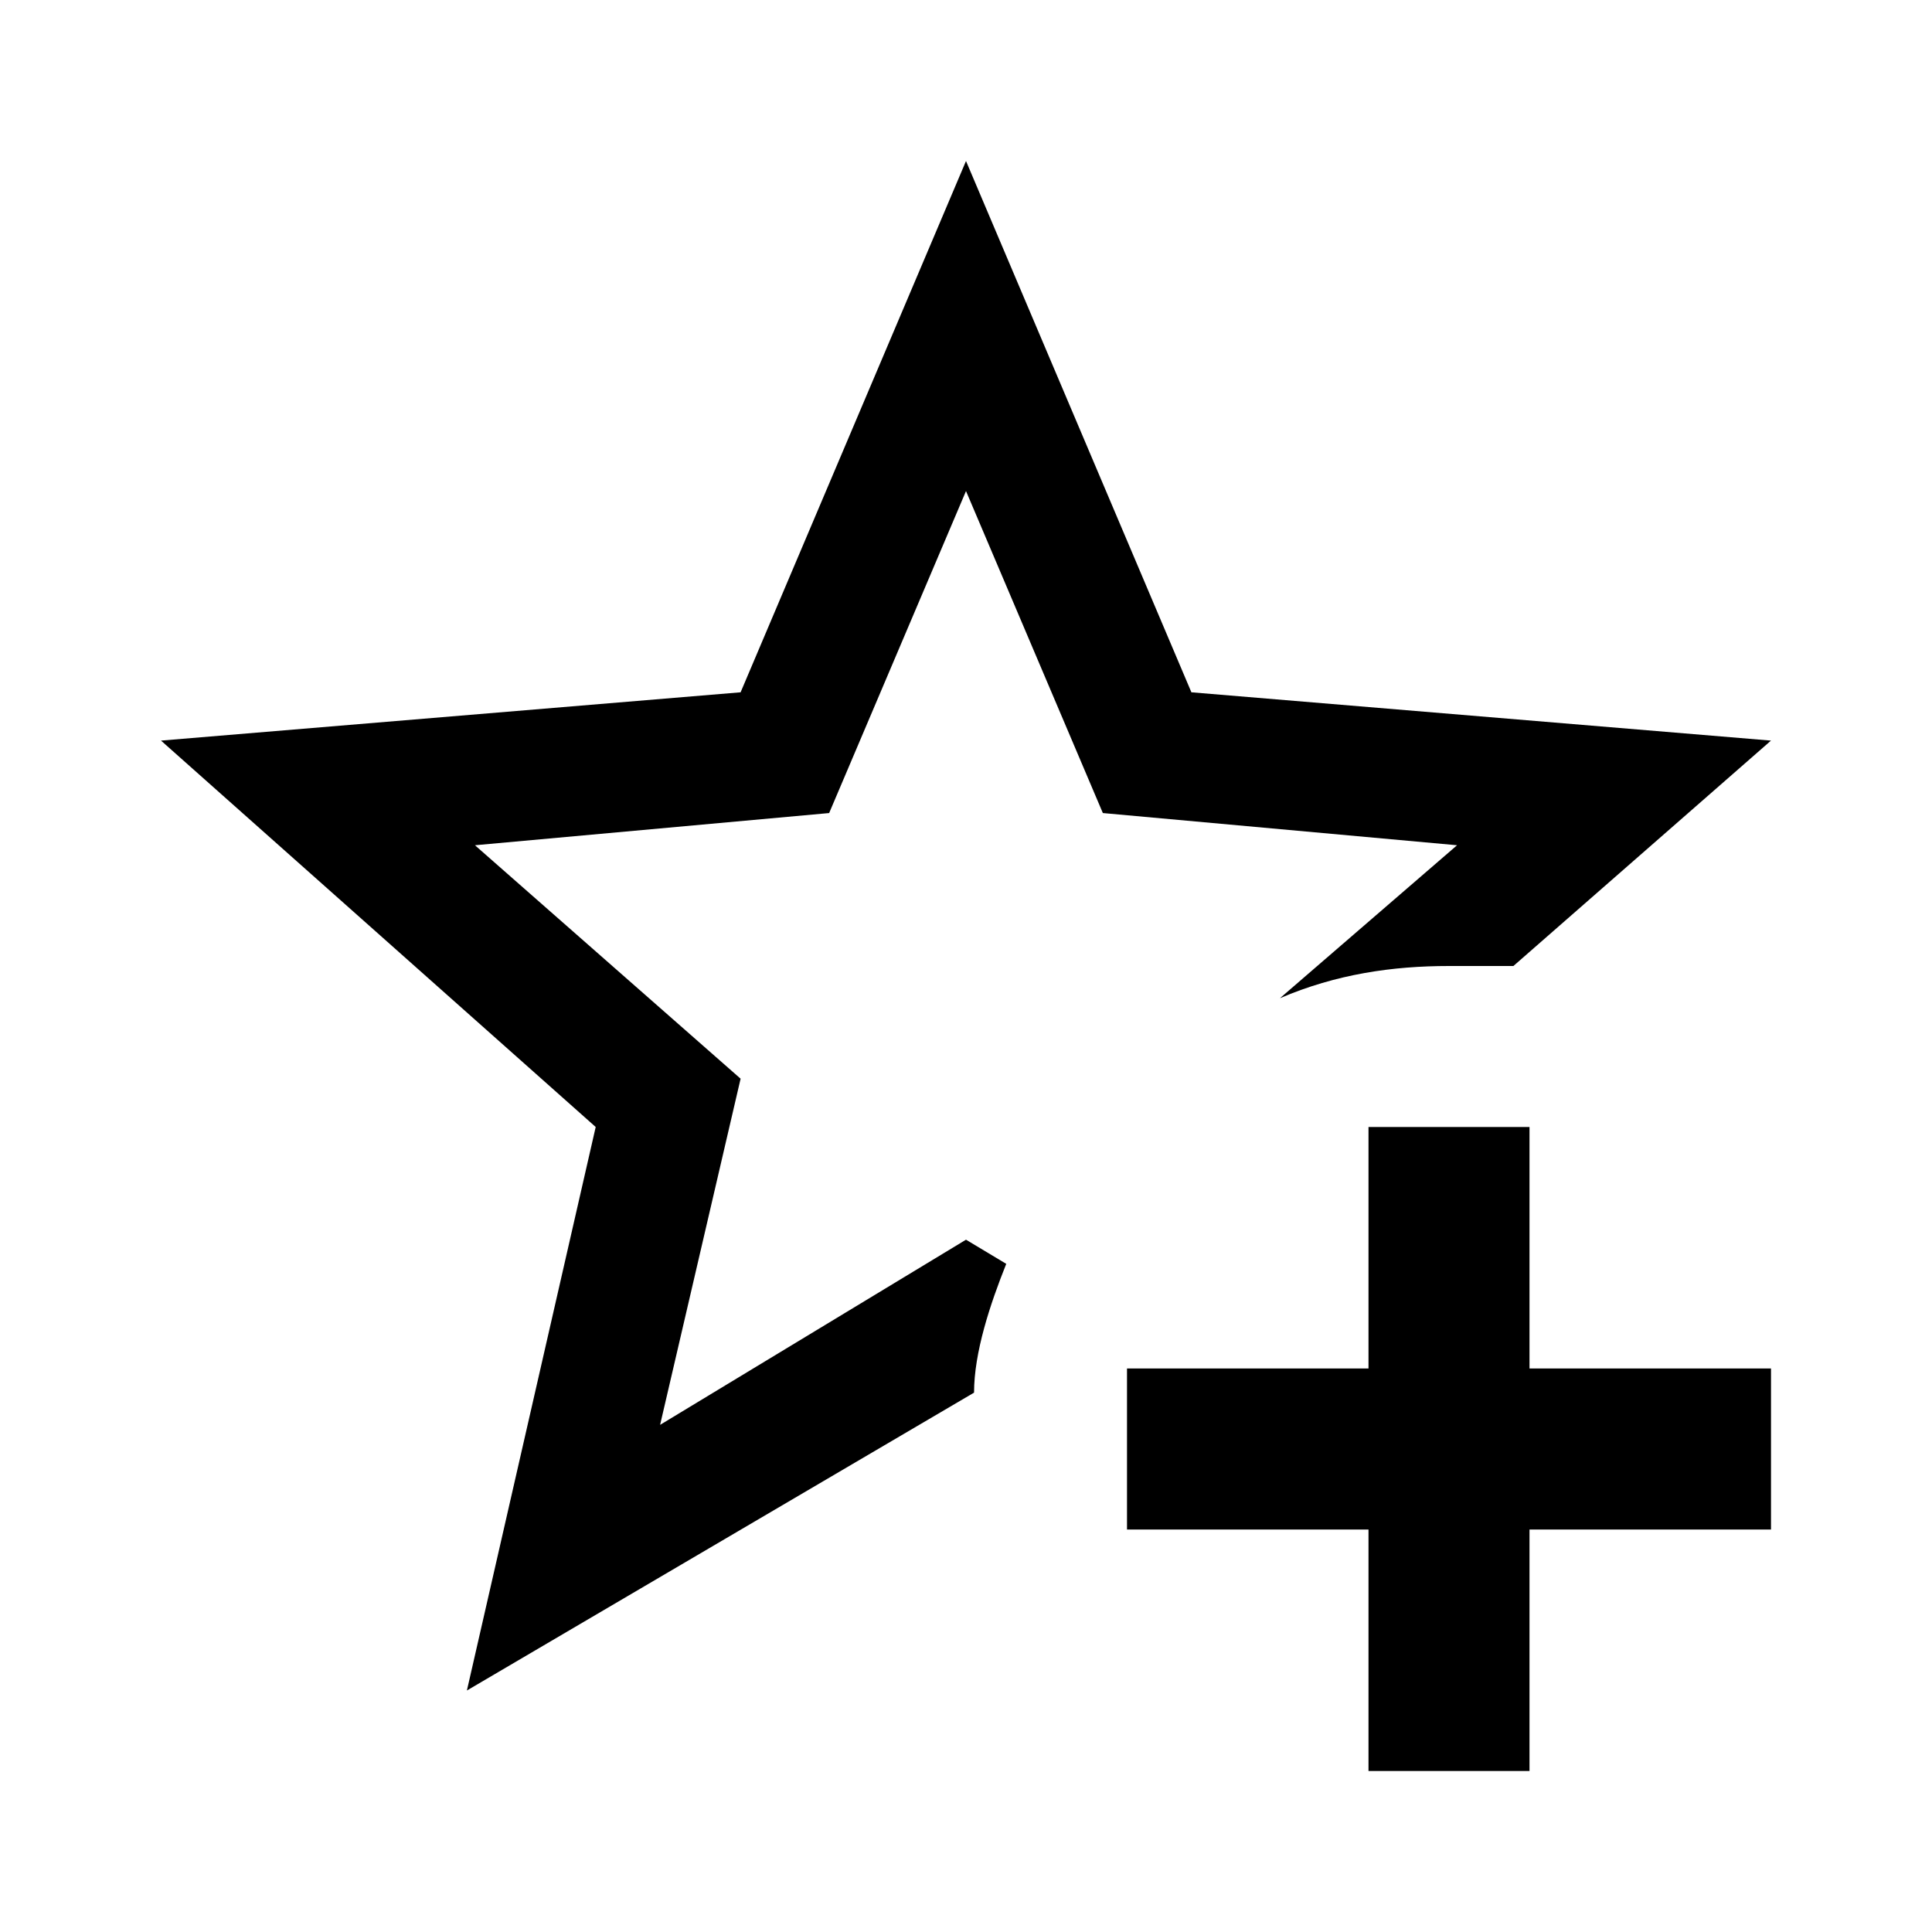
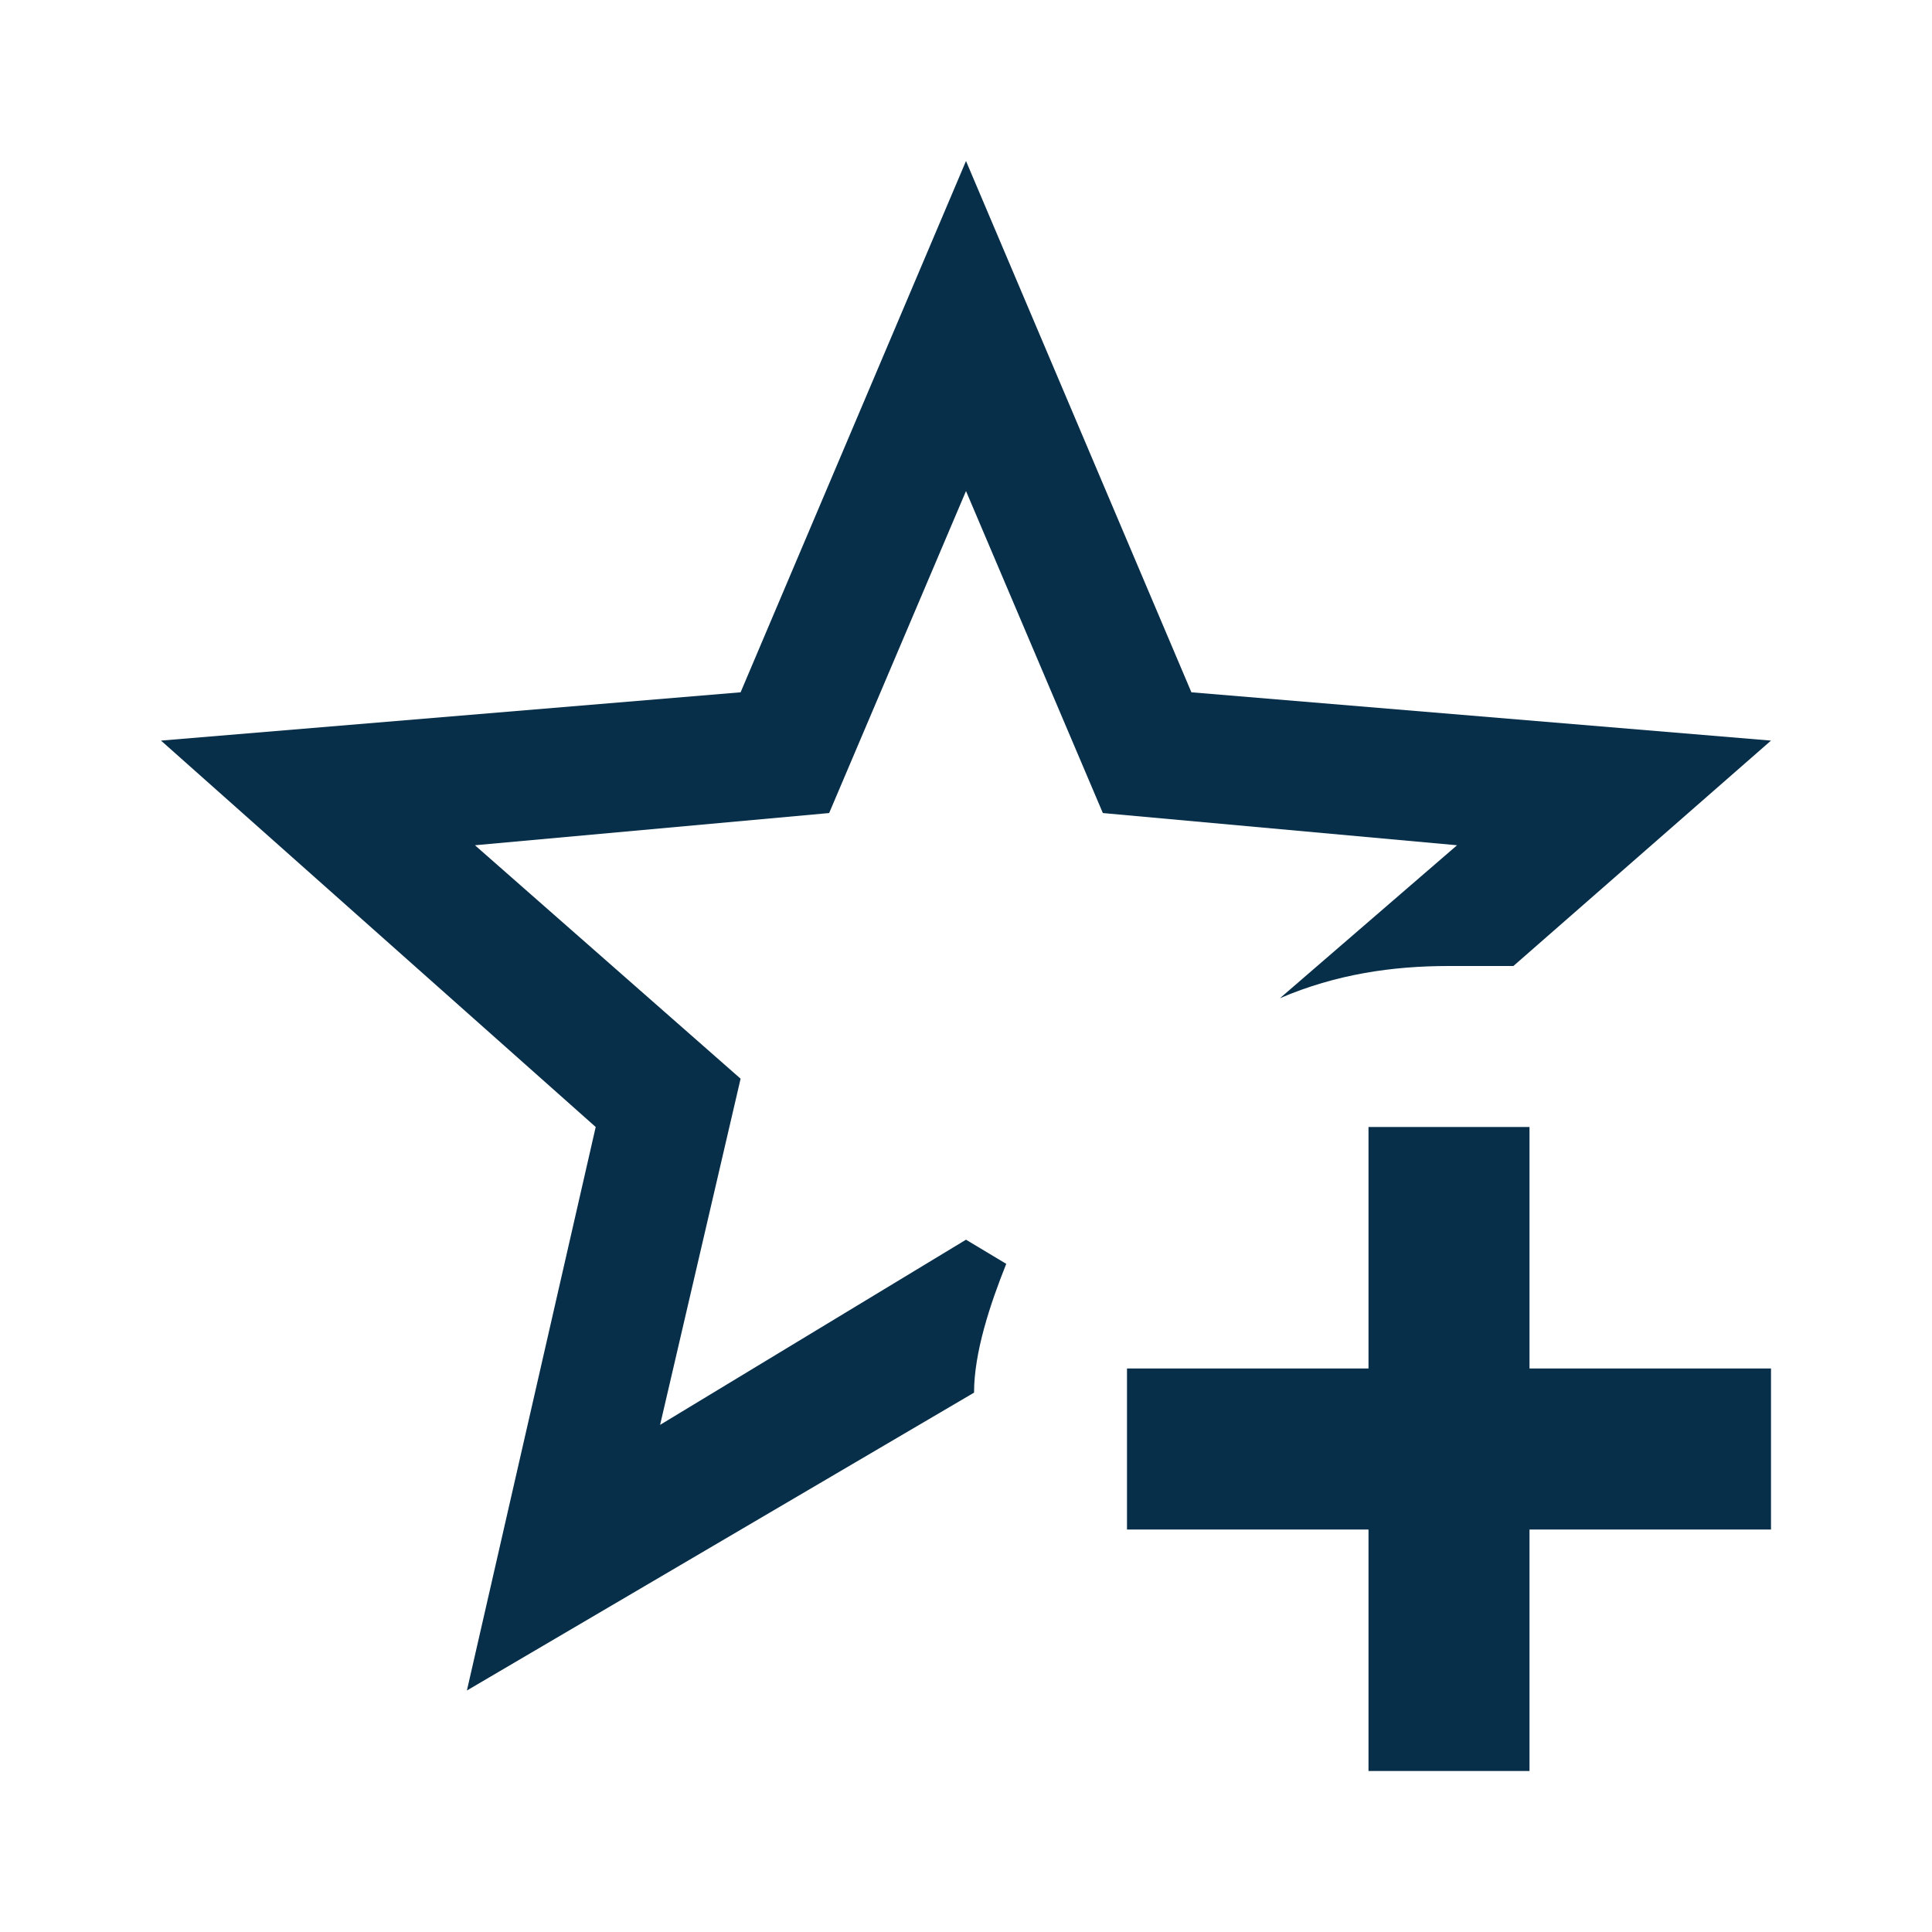
- <svg xmlns="http://www.w3.org/2000/svg" viewBox="0 0 24 24">
+ <svg xmlns="http://www.w3.org/2000/svg" viewBox="0 0 24 24" fill="#082f49">
  <path d="M5.8 21L7.4 14L2 9.2L9.2 8.6L12 2L14.8 8.6L22 9.2L18.8 12H18C17.3 12 16.6 12.1 15.9 12.4L18.1 10.5L13.7 10.1L12 6.1L10.3 10.1L5.9 10.5L9.2 13.4L8.2 17.7L12 15.4L12.5 15.7C12.3 16.2 12.1 16.8 12.1 17.3L5.8 21M17 14V17H14V19H17V22H19V19H22V17H19V14H17Z" />
</svg>
